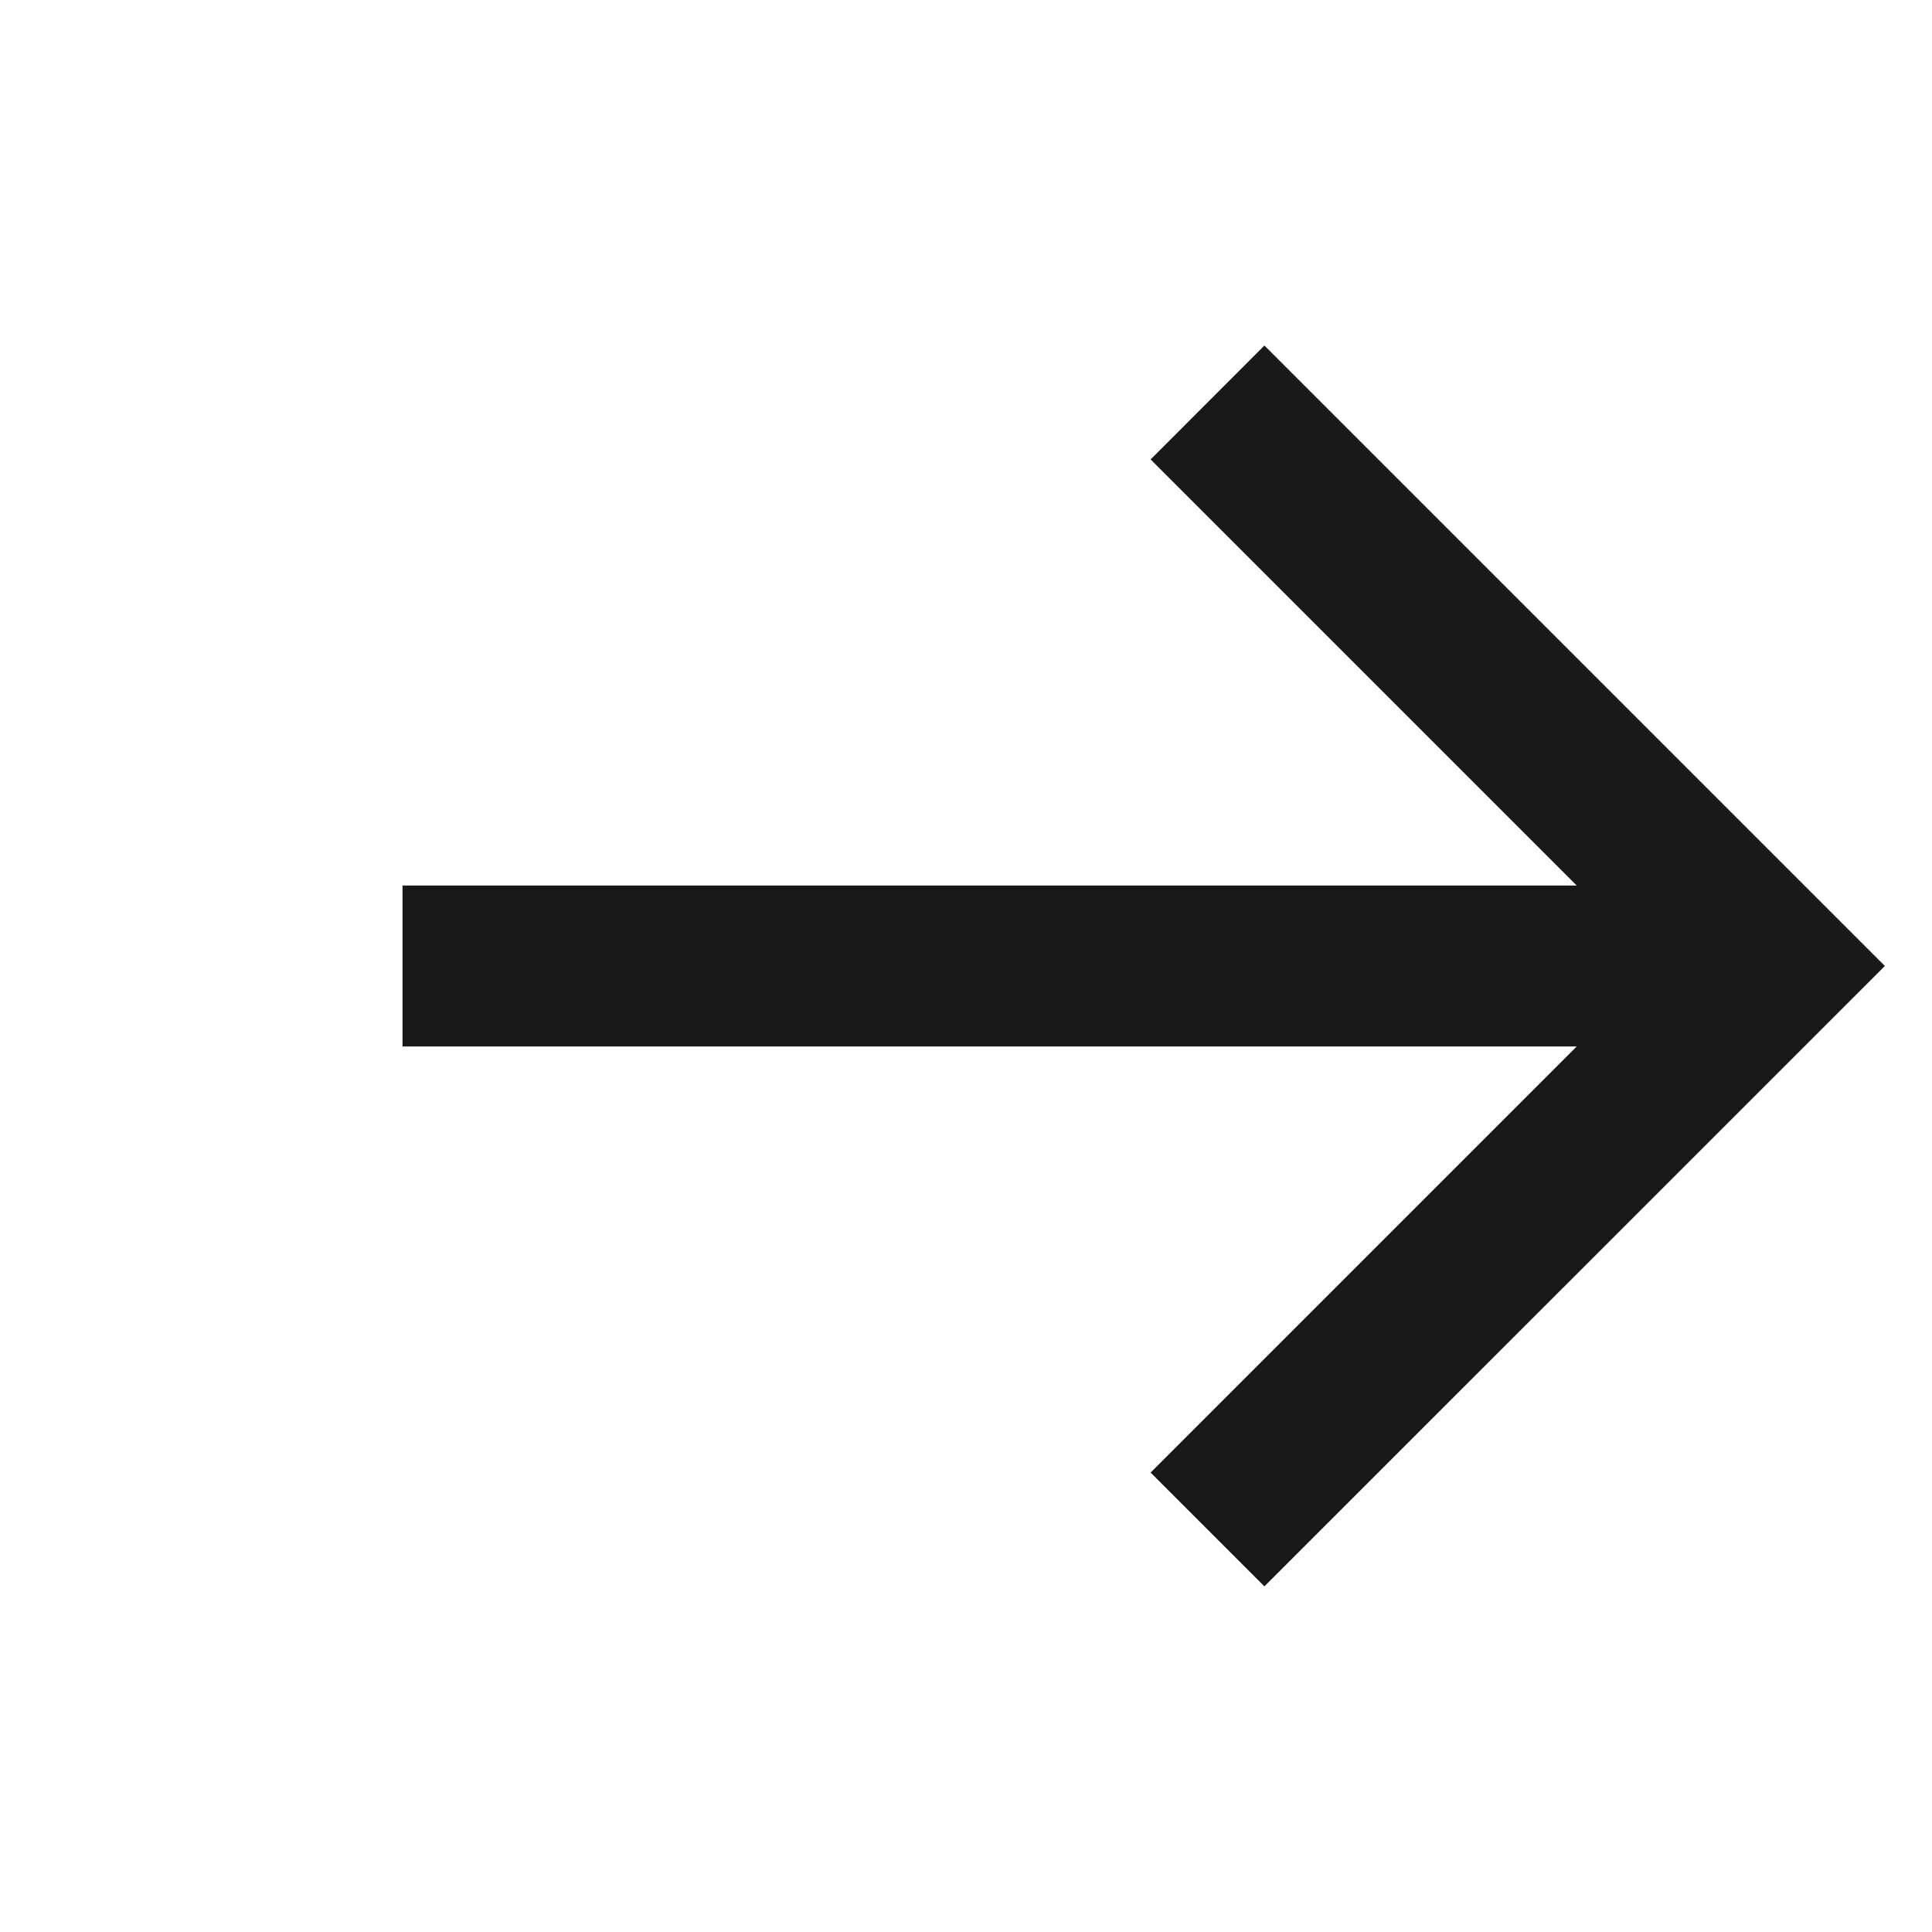
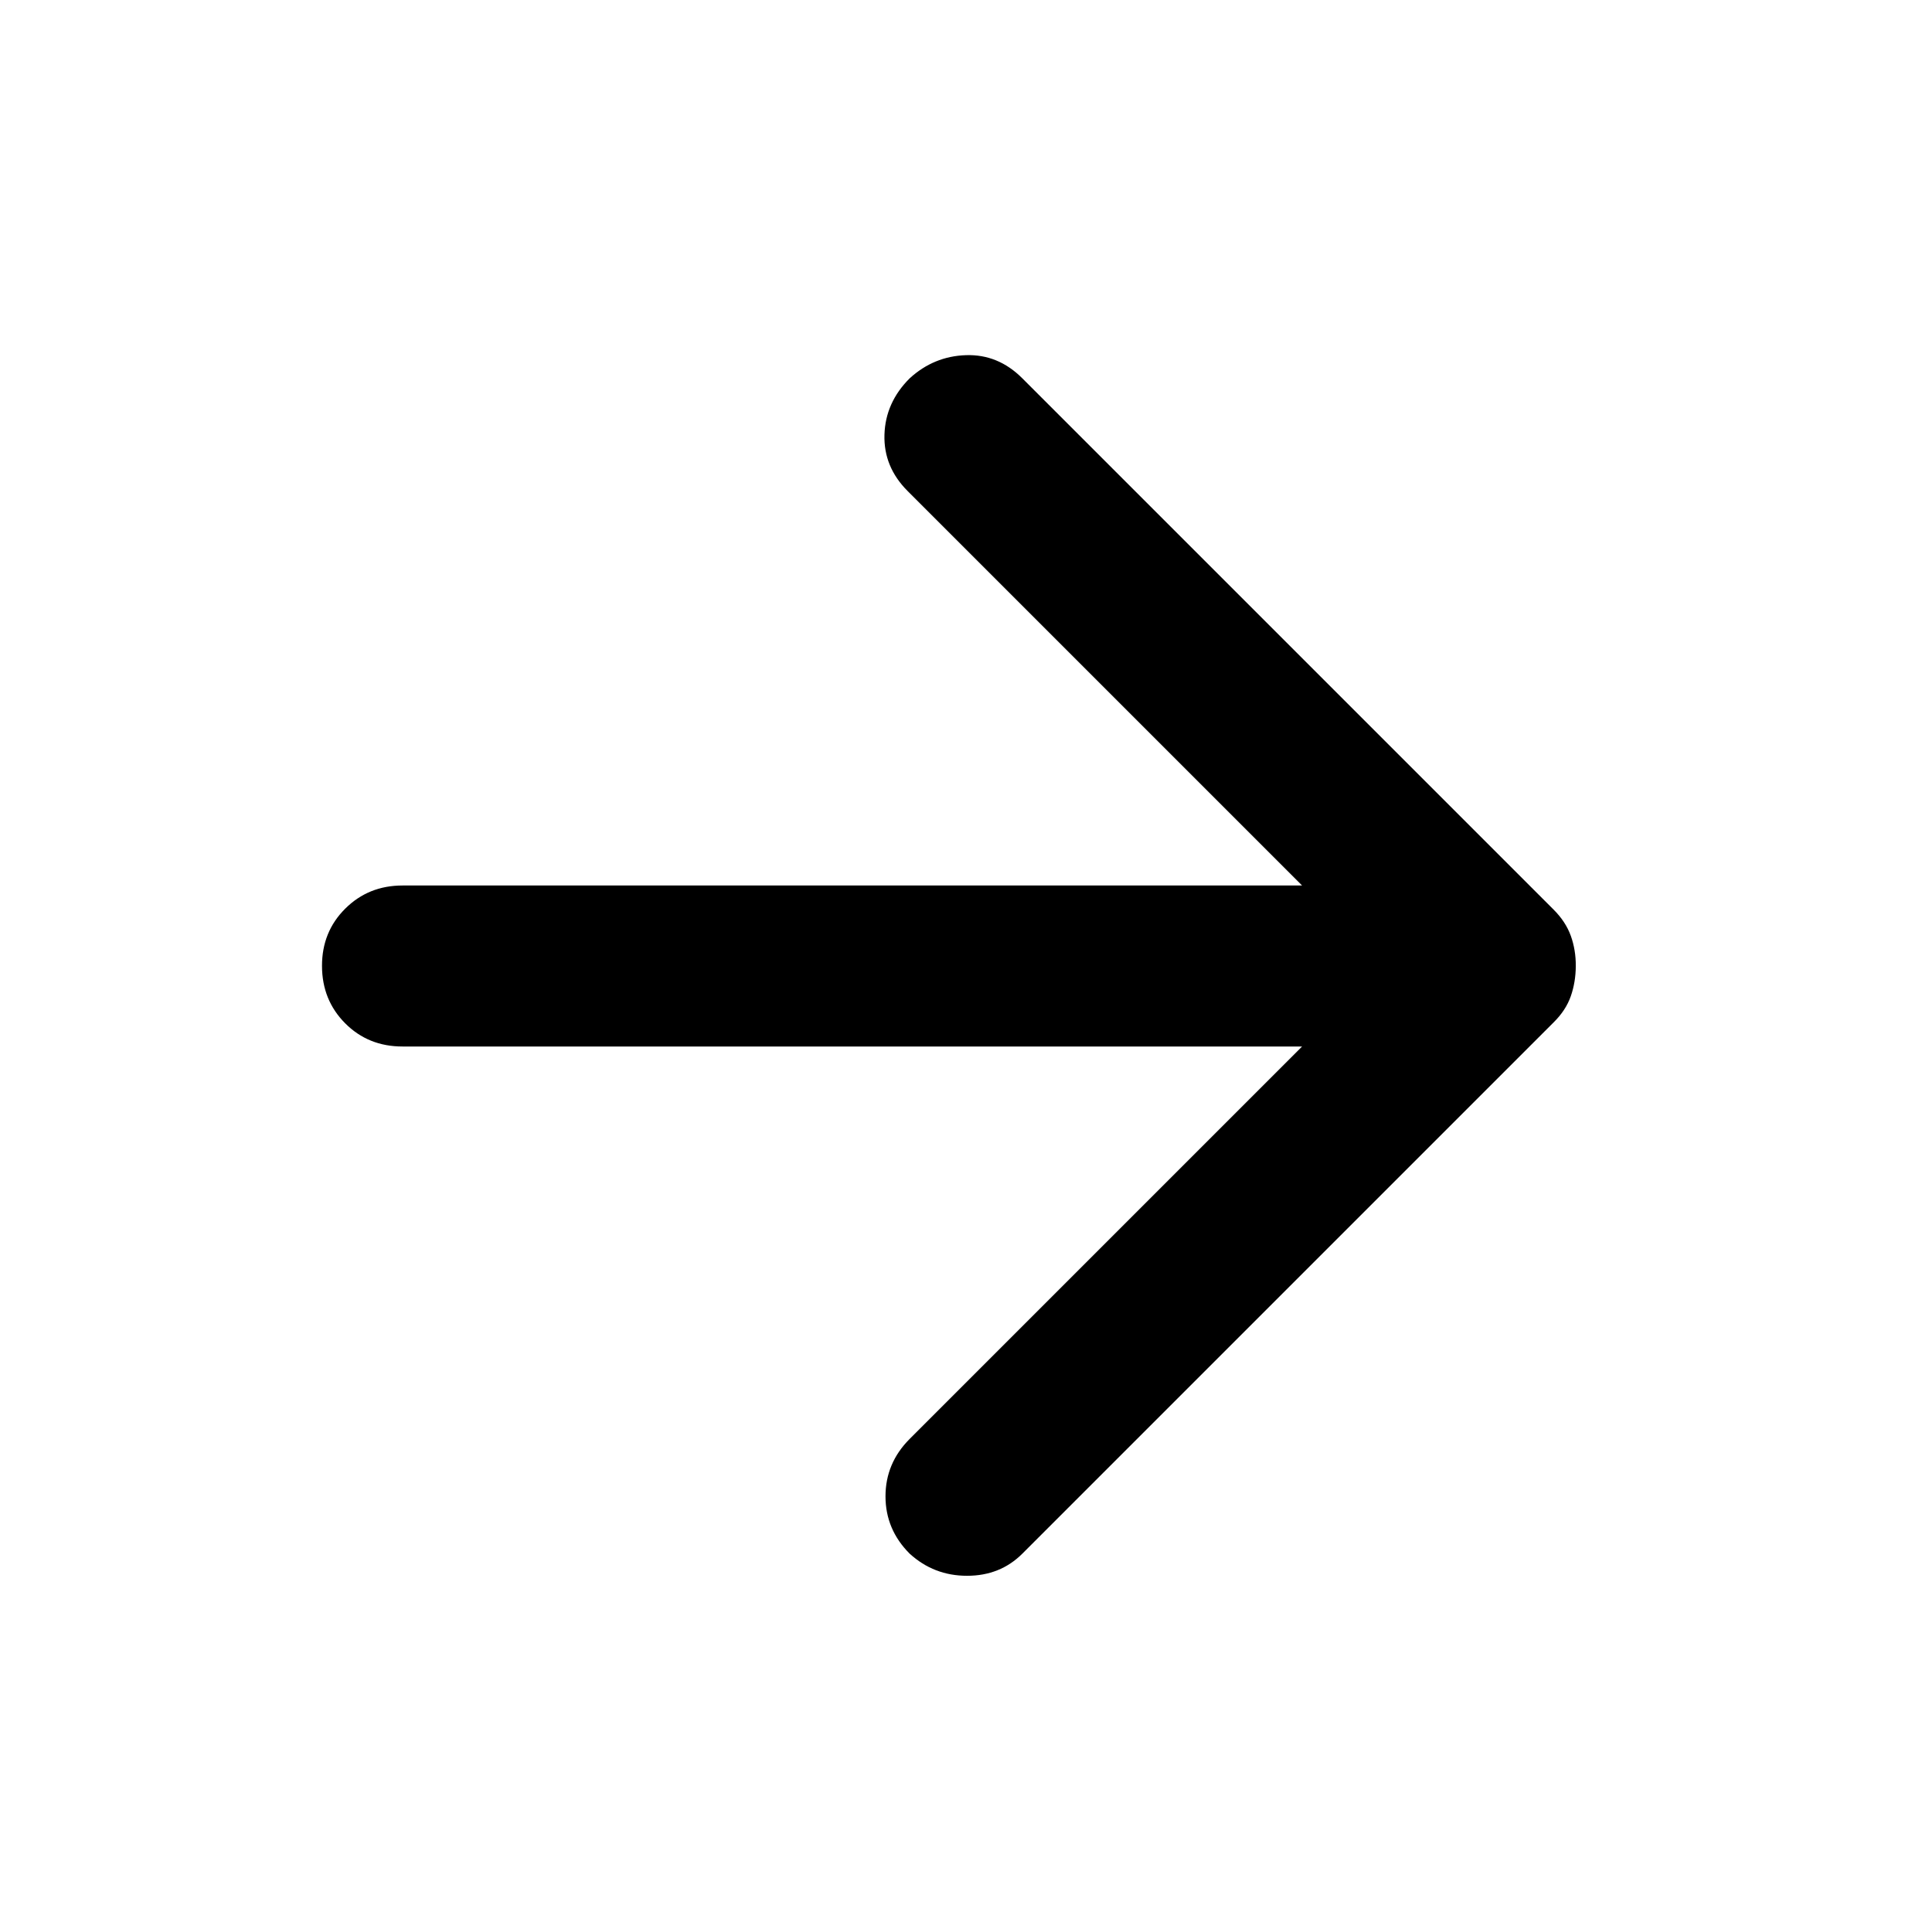
- <svg xmlns="http://www.w3.org/2000/svg" width="20" height="20" viewBox="0 0 20 20" fill="none">
-   <g id="size=20px">
-     <path id="icon" d="M4.167 10.833H16.322L11.911 15.244L13.089 16.422L19.512 10L13.089 3.577L11.911 4.756L16.322 9.167H4.167V10.833Z" fill="#181818" />
-   </g>
+ <svg xmlns="http://www.w3.org/2000/svg" width="24" height="24" viewBox="0 0 24 24">
+   <path fill="currentColor" d="M16.175 13H5q-.425 0-.712-.288T4 12t.288-.712T5 11h11.175l-4.9-4.9q-.3-.3-.288-.7t.313-.7q.3-.275.7-.288t.7.288l6.6 6.6q.15.15.213.325t.062.375t-.062.375t-.213.325l-6.6 6.6q-.275.275-.687.275T11.3 19.3q-.3-.3-.3-.712t.3-.713z" />
</svg>
